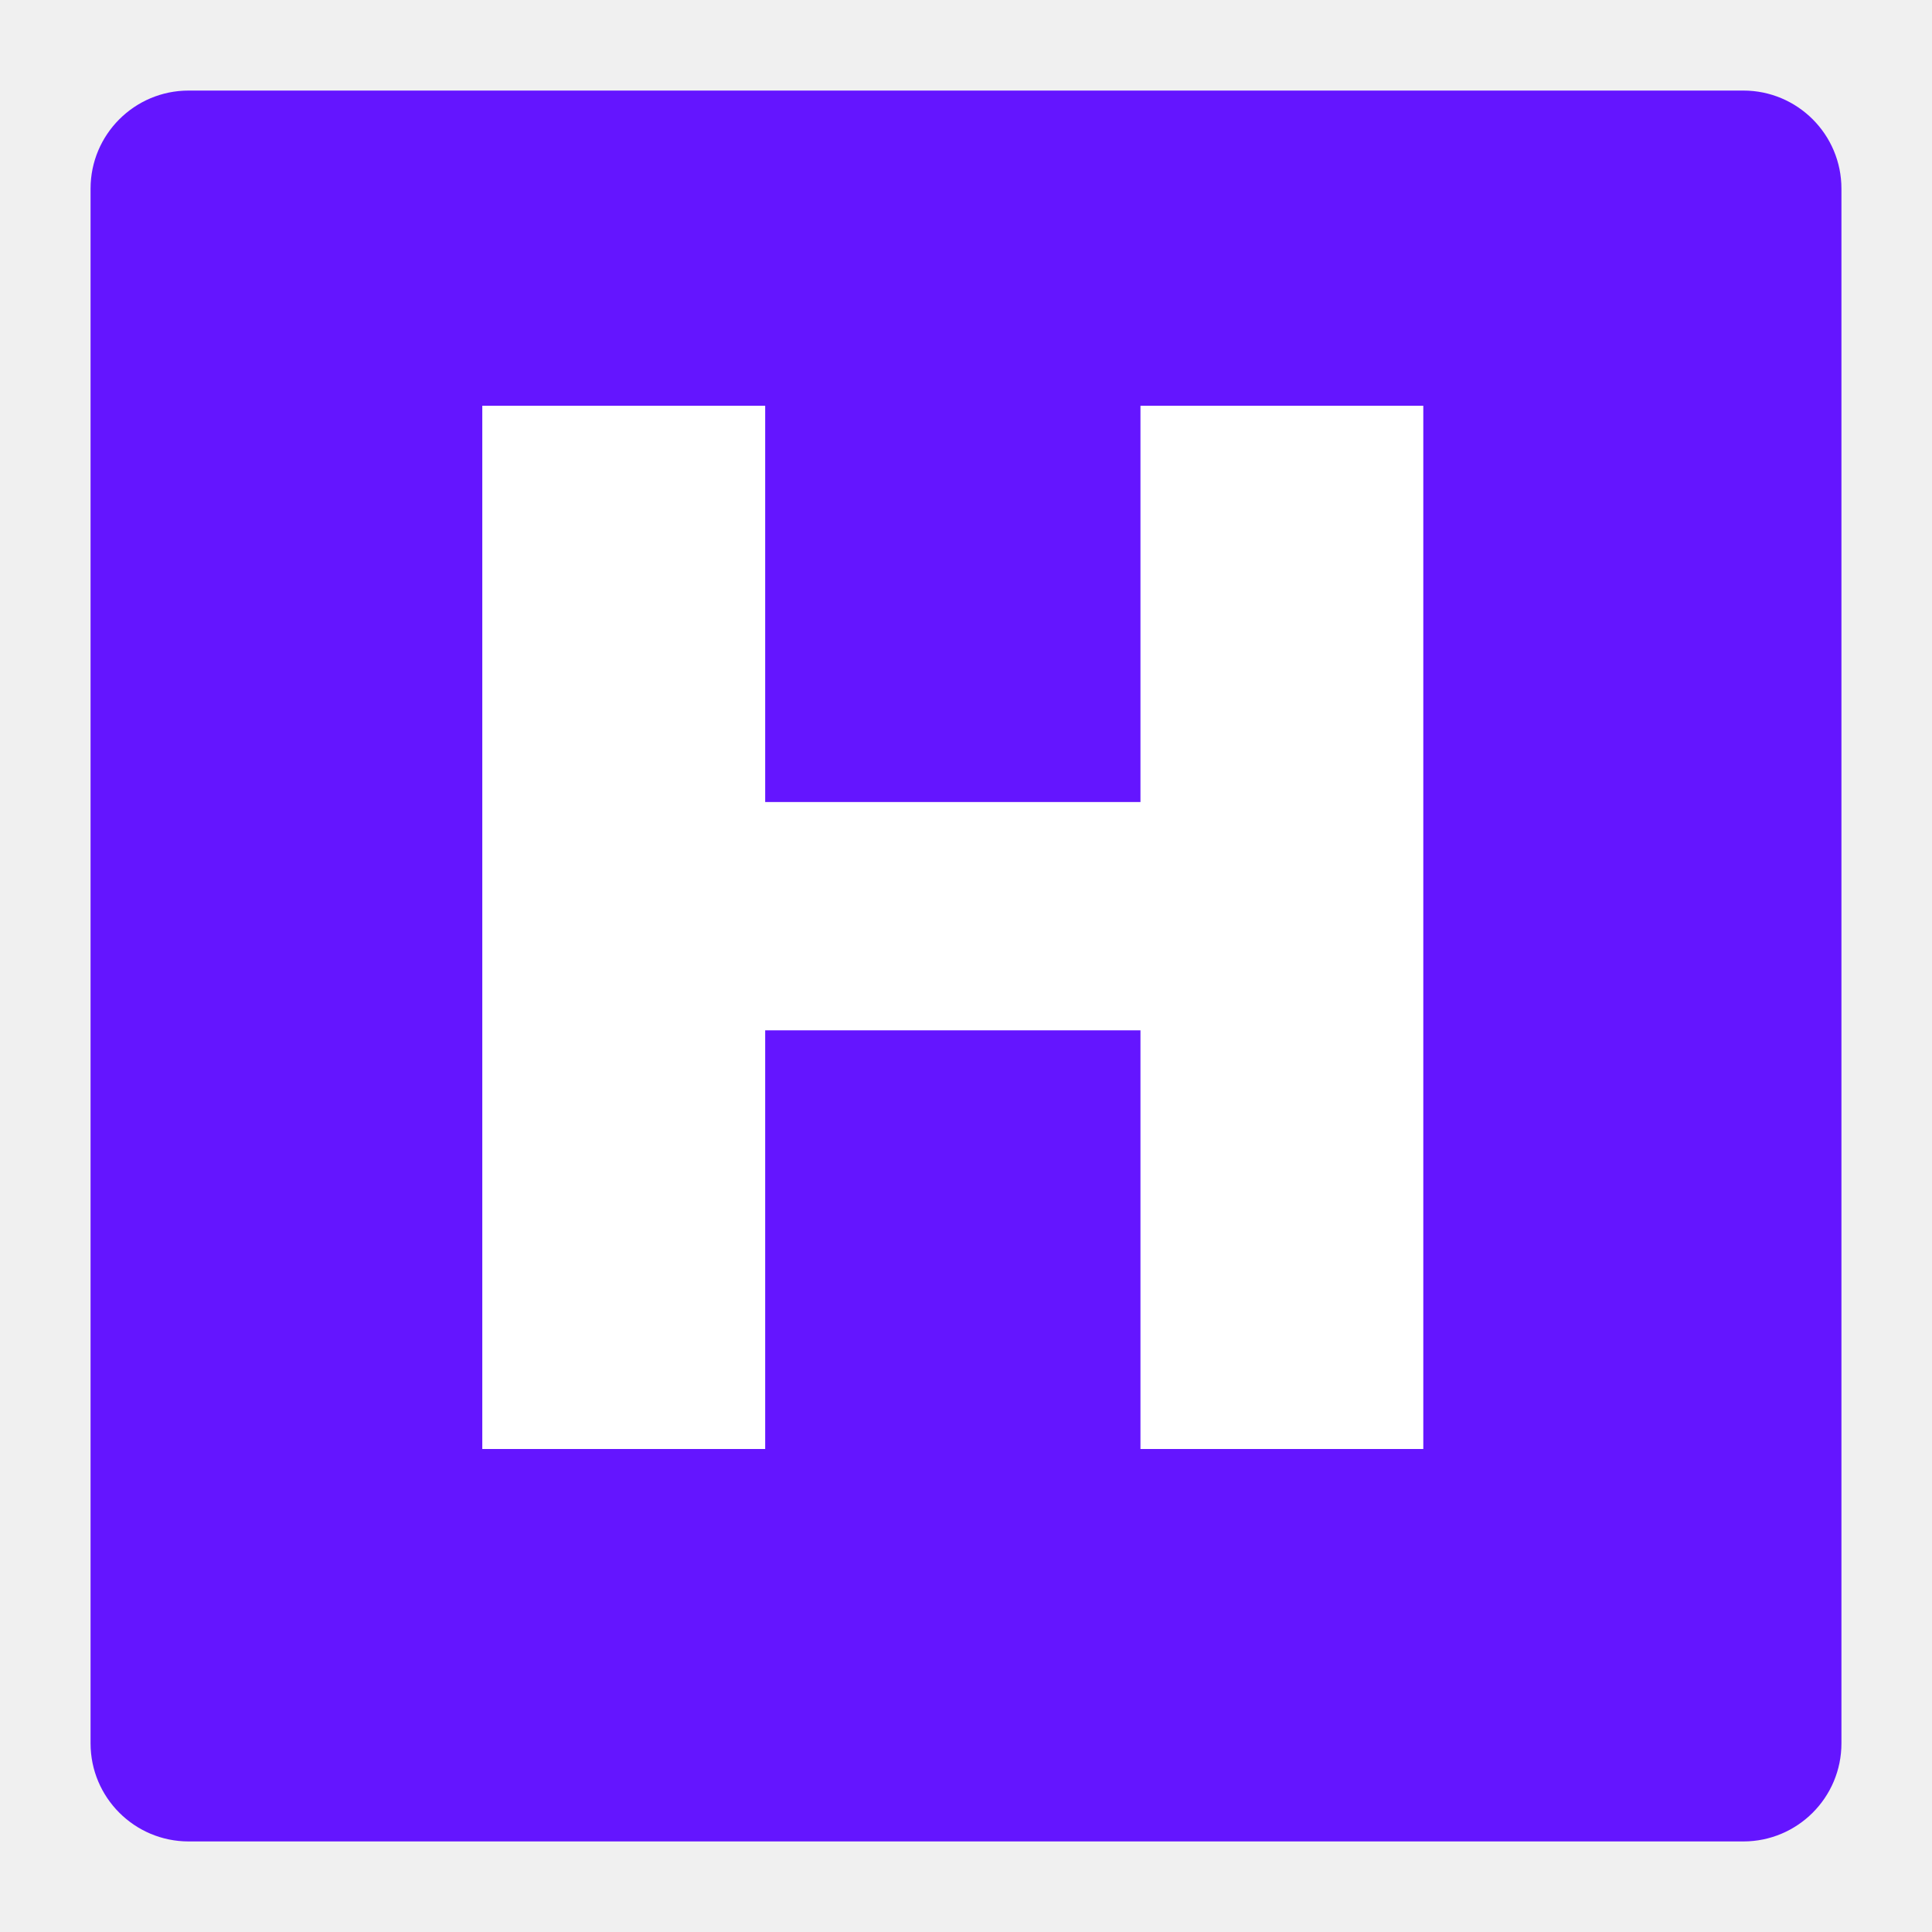
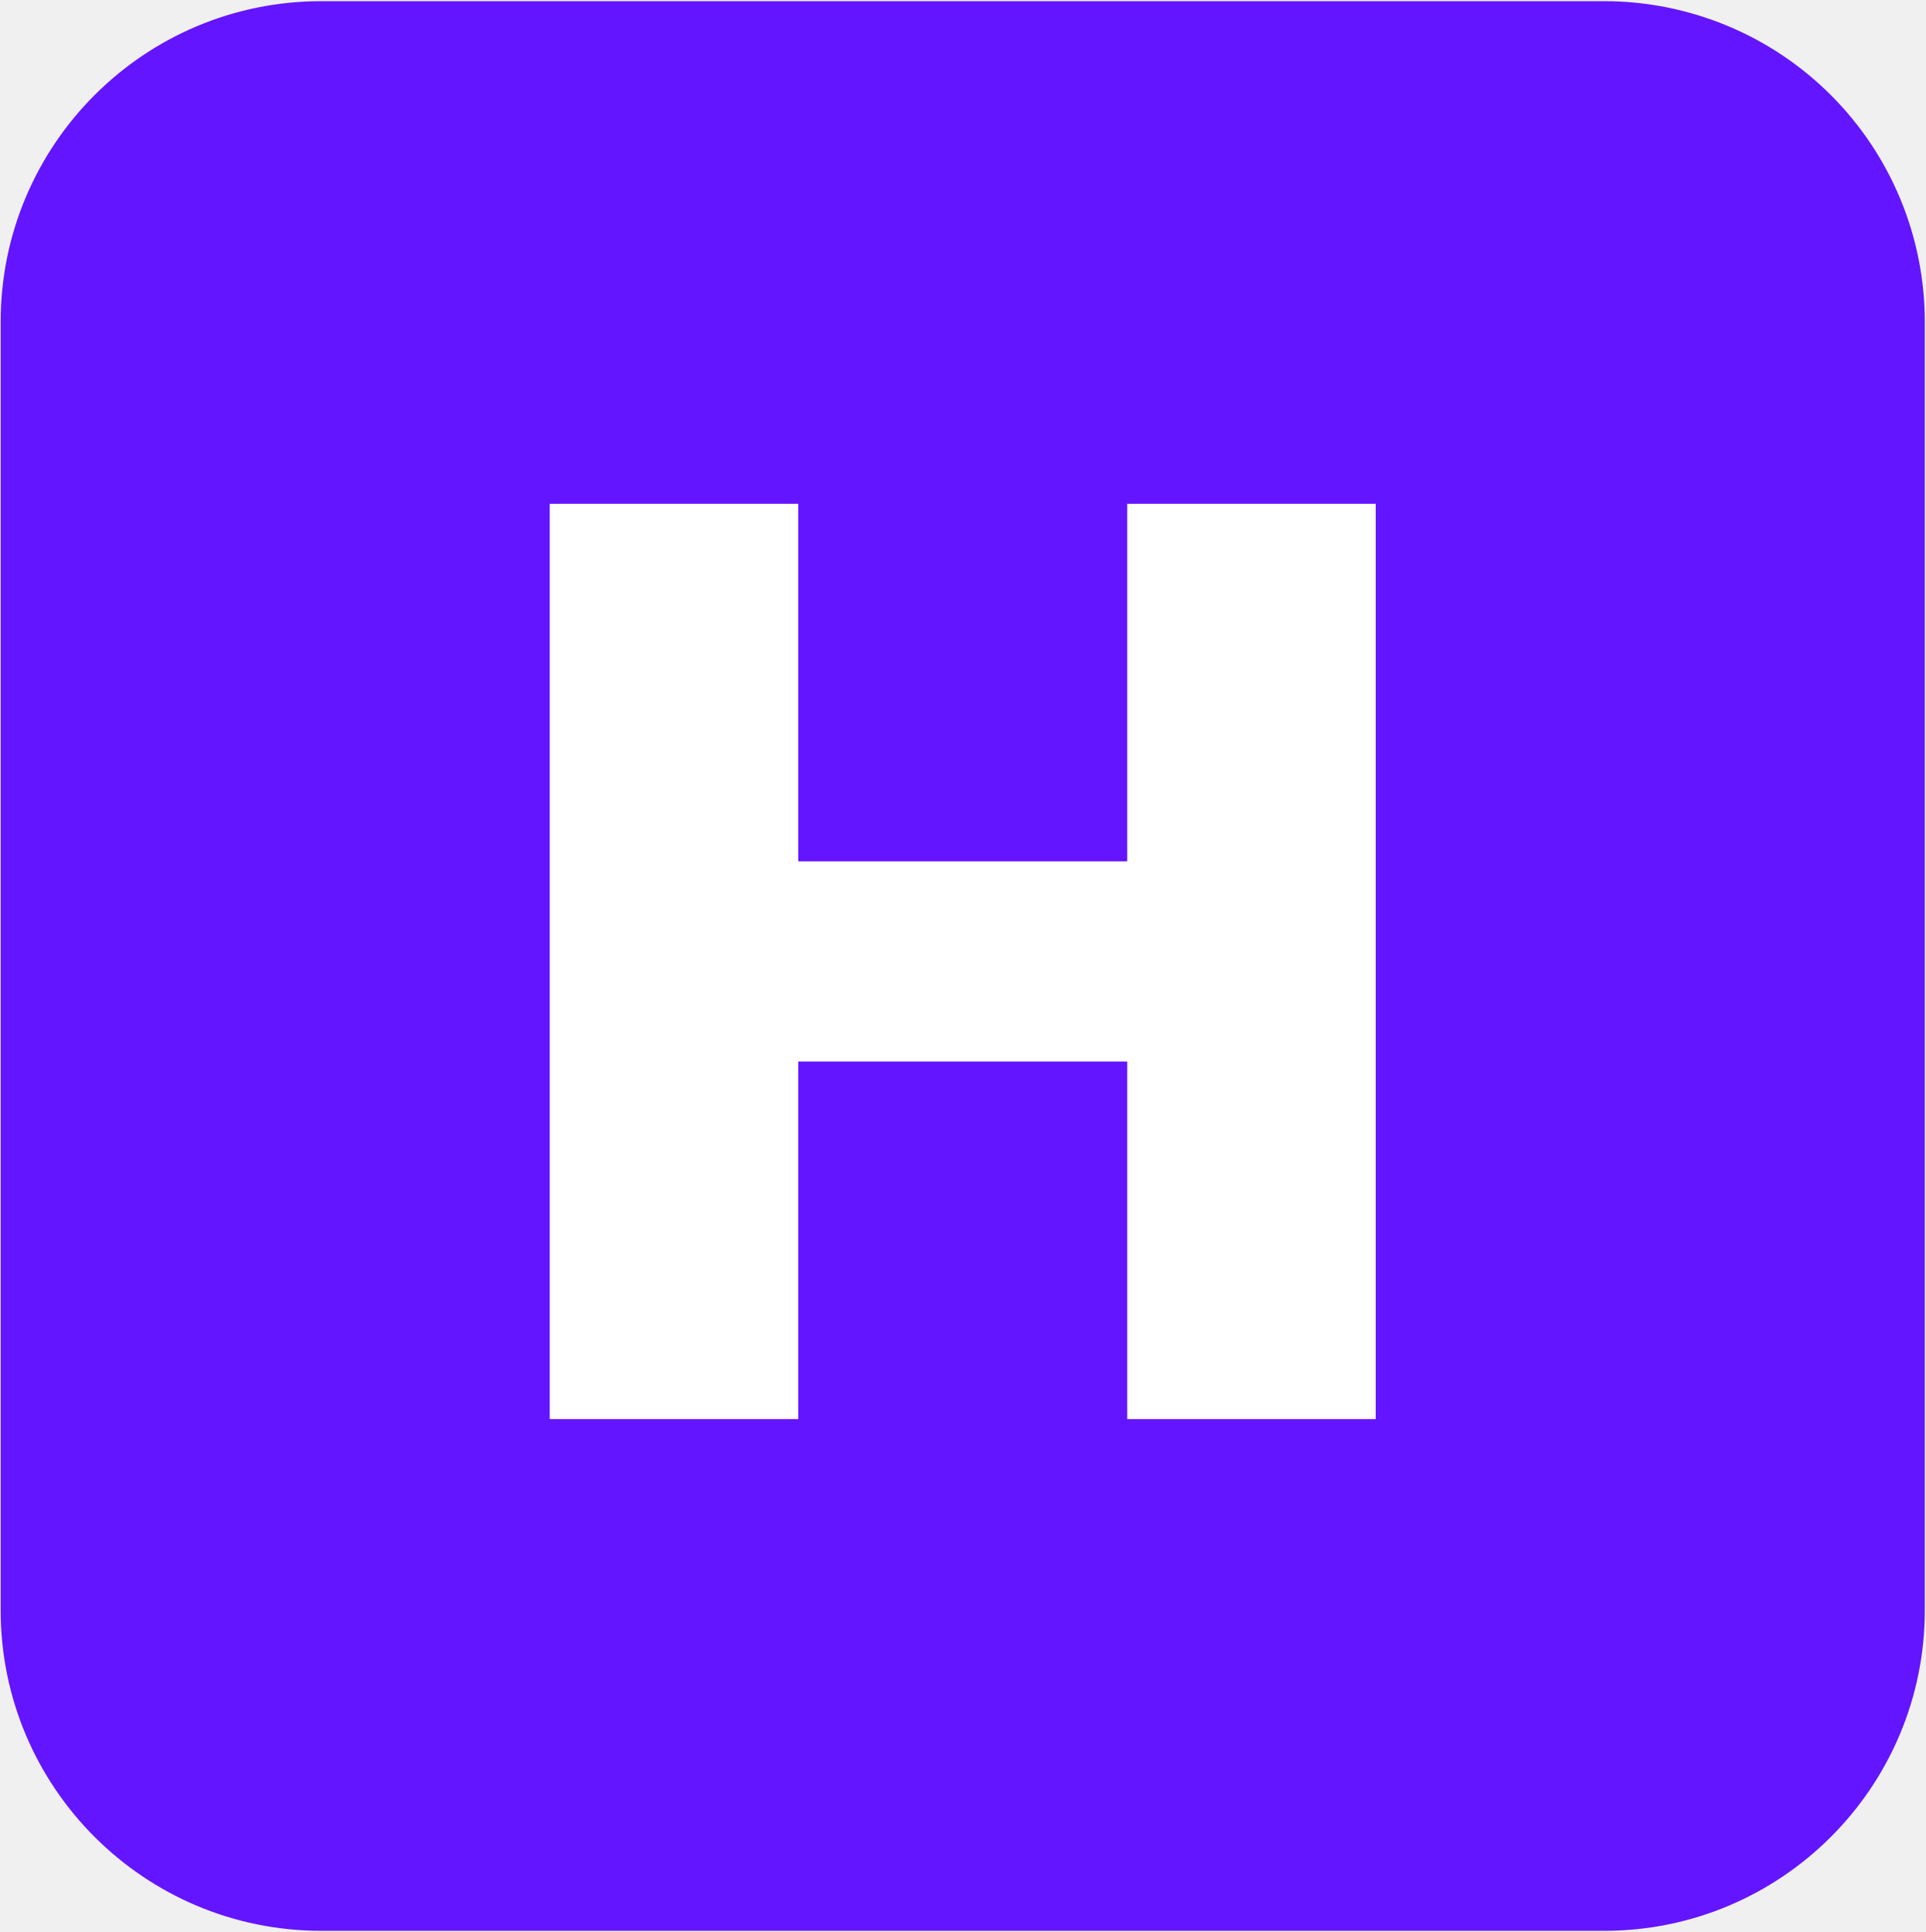
- <svg xmlns="http://www.w3.org/2000/svg" width="512" height="512" viewBox="0 0 512 512" fill="none">
-   <rect x="24" y="24" width="464" height="464" rx="26" fill="#6415FF" />
-   <text x="110" y="384" fill="white" font-family="Inter" font-size="380" font-weight="900">H</text>
+ <svg xmlns="http://www.w3.org/2000/svg" version="1.1" viewBox="0.0 0.0 509.927 511.706" fill="none" stroke="none" stroke-linecap="square" stroke-miterlimit="10">
+   <clipPath id="p.0">
+     <path d="m0 0l509.926 0l0 511.706l-509.926 0l0 -511.706z" clip-rule="nonzero" />
+   </clipPath>
+   <g clip-path="url(#p.0)">
+     <path fill="#000000" fill-opacity="0.0" d="m0 0l509.926 0l0 511.706l-509.926 0z" fill-rule="evenodd" />
+     <path fill="#000000" fill-opacity="0.0" d="m1842.138 668.606l365.417 0l0 469.732l-365.417 0z" fill-rule="evenodd" />
+     <path fill="#6415ff" d="m0.176 85.241l0 0c0 -46.906 38.025 -84.931 84.931 -84.931l339.713 0l0 0c22.525 0 44.128 8.948 60.055 24.876c15.928 15.928 24.876 37.53 24.876 60.055l0 341.225c0 46.906 -38.025 84.931 -84.931 84.931l-339.713 0l0 0c-46.906 0 -84.931 -38.025 -84.931 -84.931z" fill-rule="evenodd" />
+     <path fill="#ffffff" d="m145.59 375.853l0 -242.422l65.812 0l0 94.703l87.125 0l0 -94.703l65.812 0l0 242.422l-65.812 0l0 -94.703l-87.125 0l0 94.703l-65.812 0z" fill-rule="nonzero" />
+   </g>
</svg>
